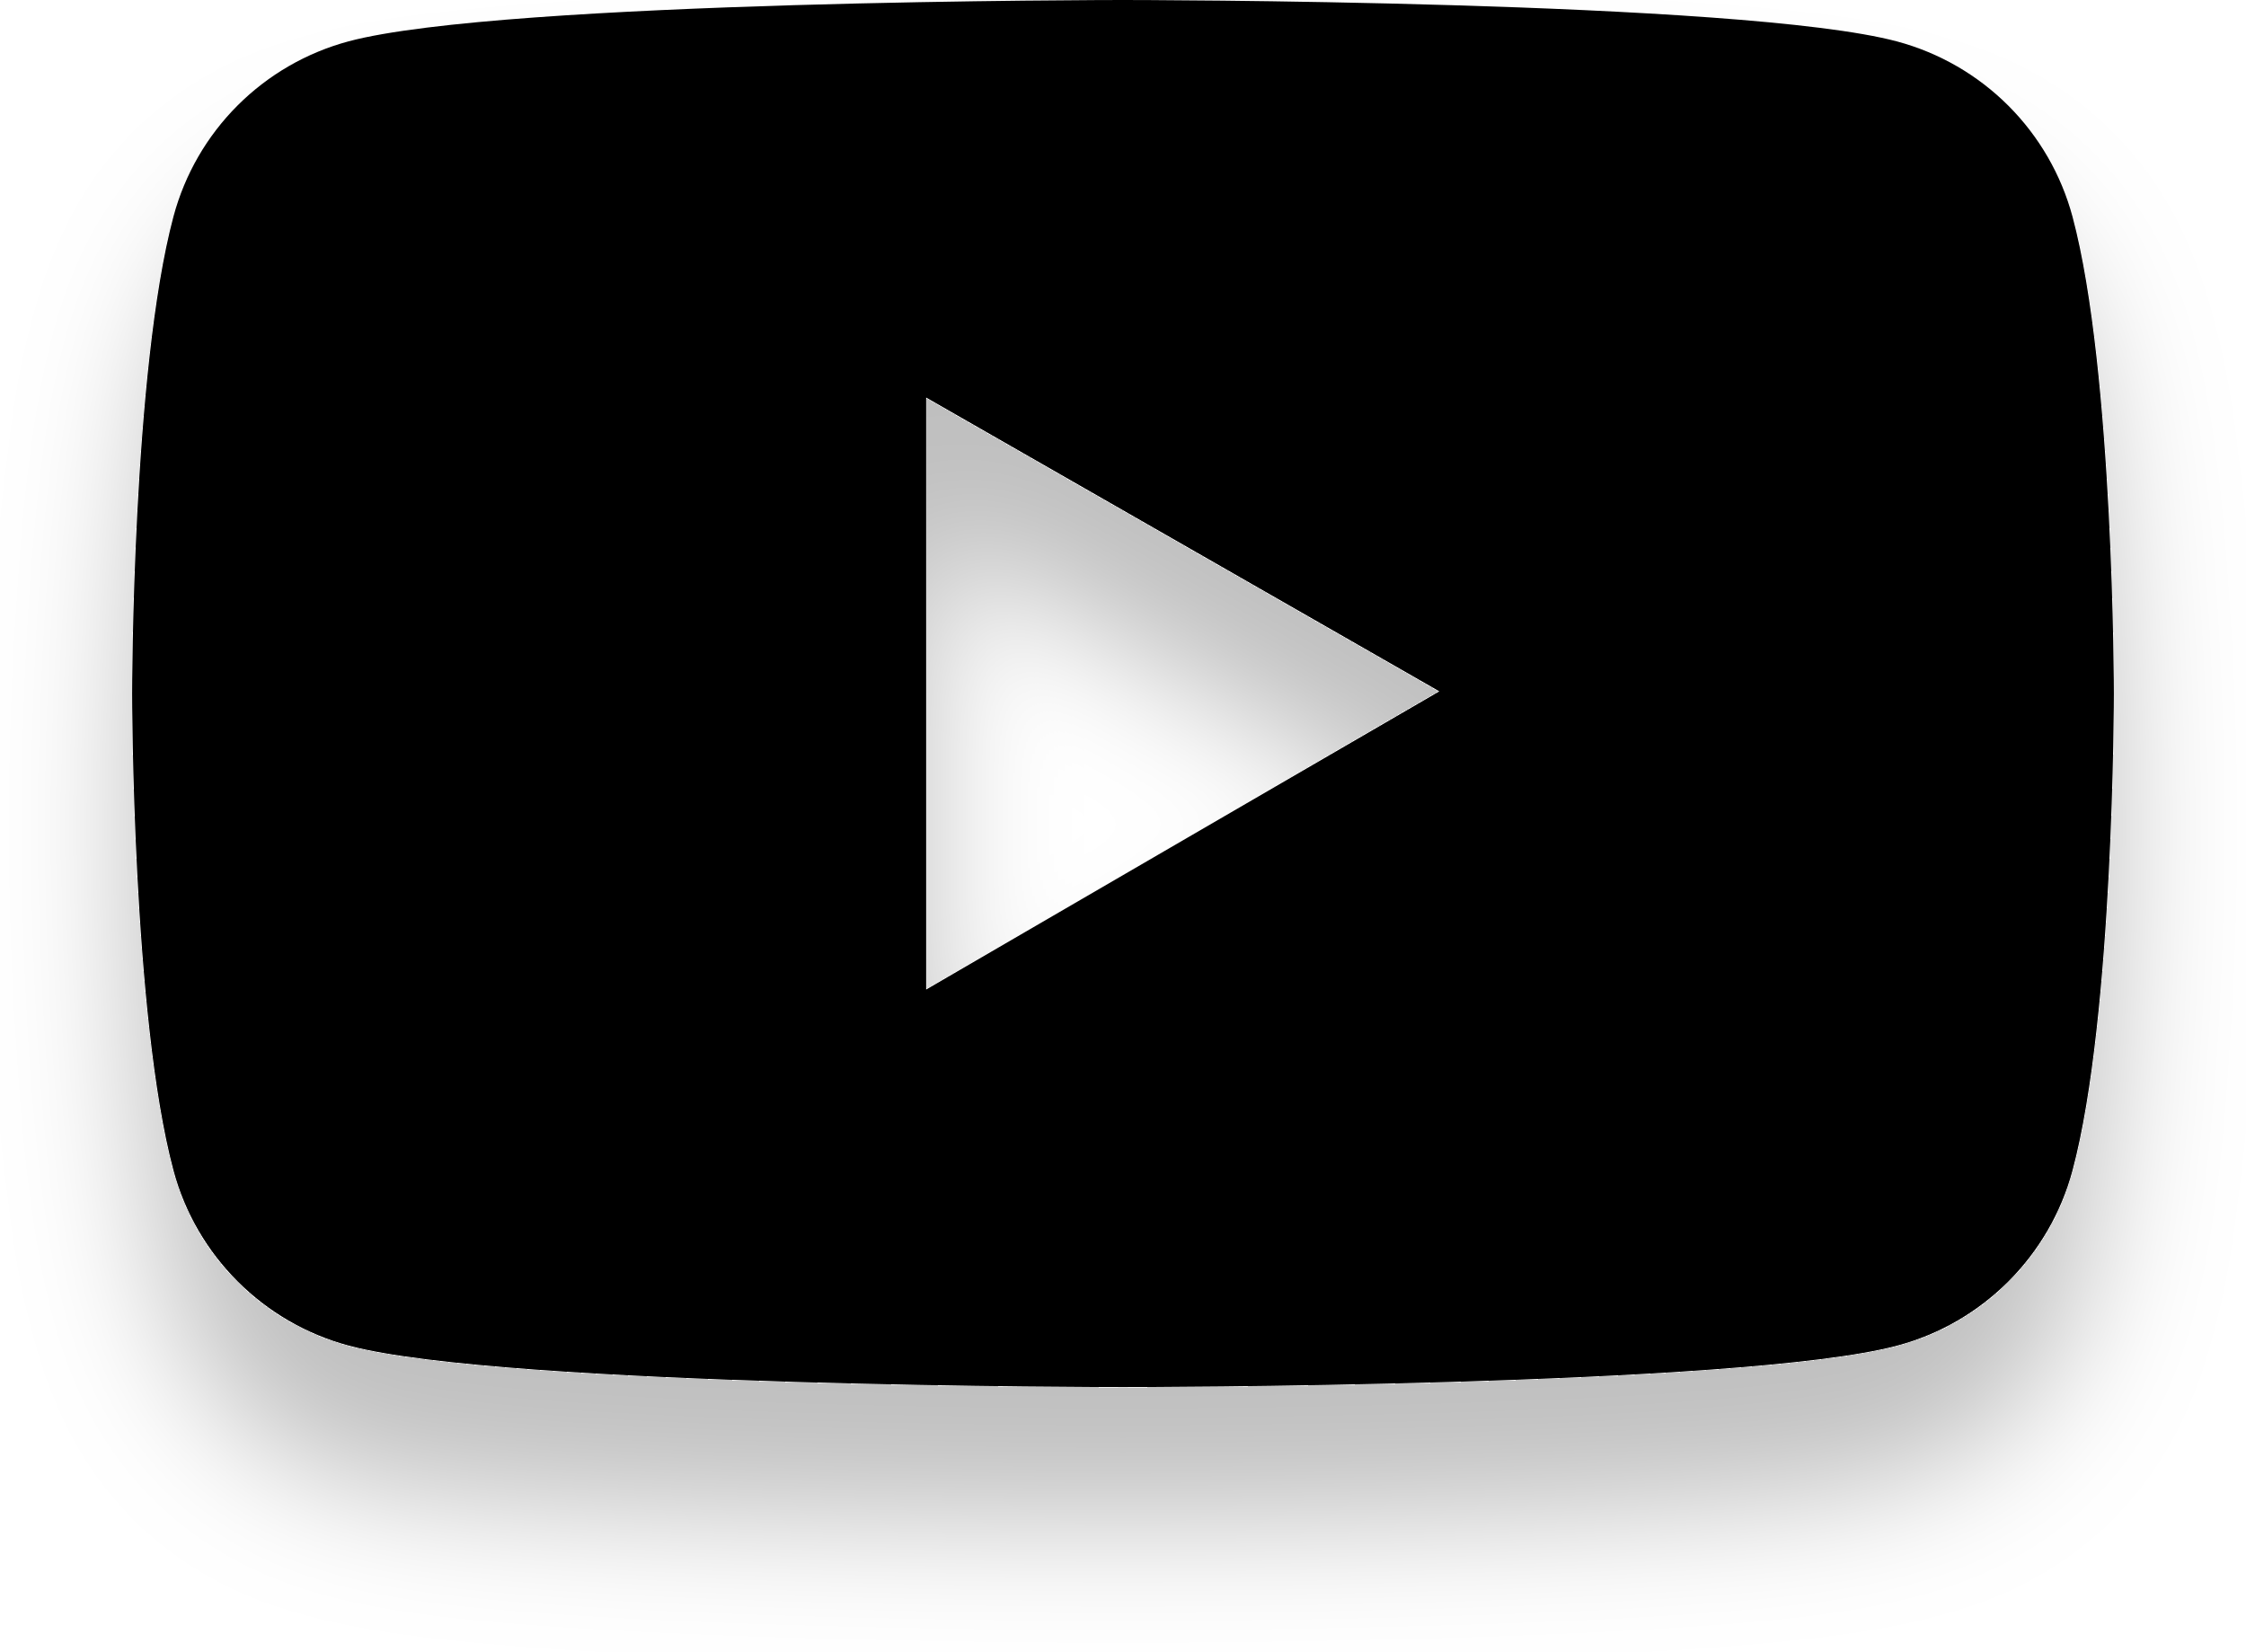
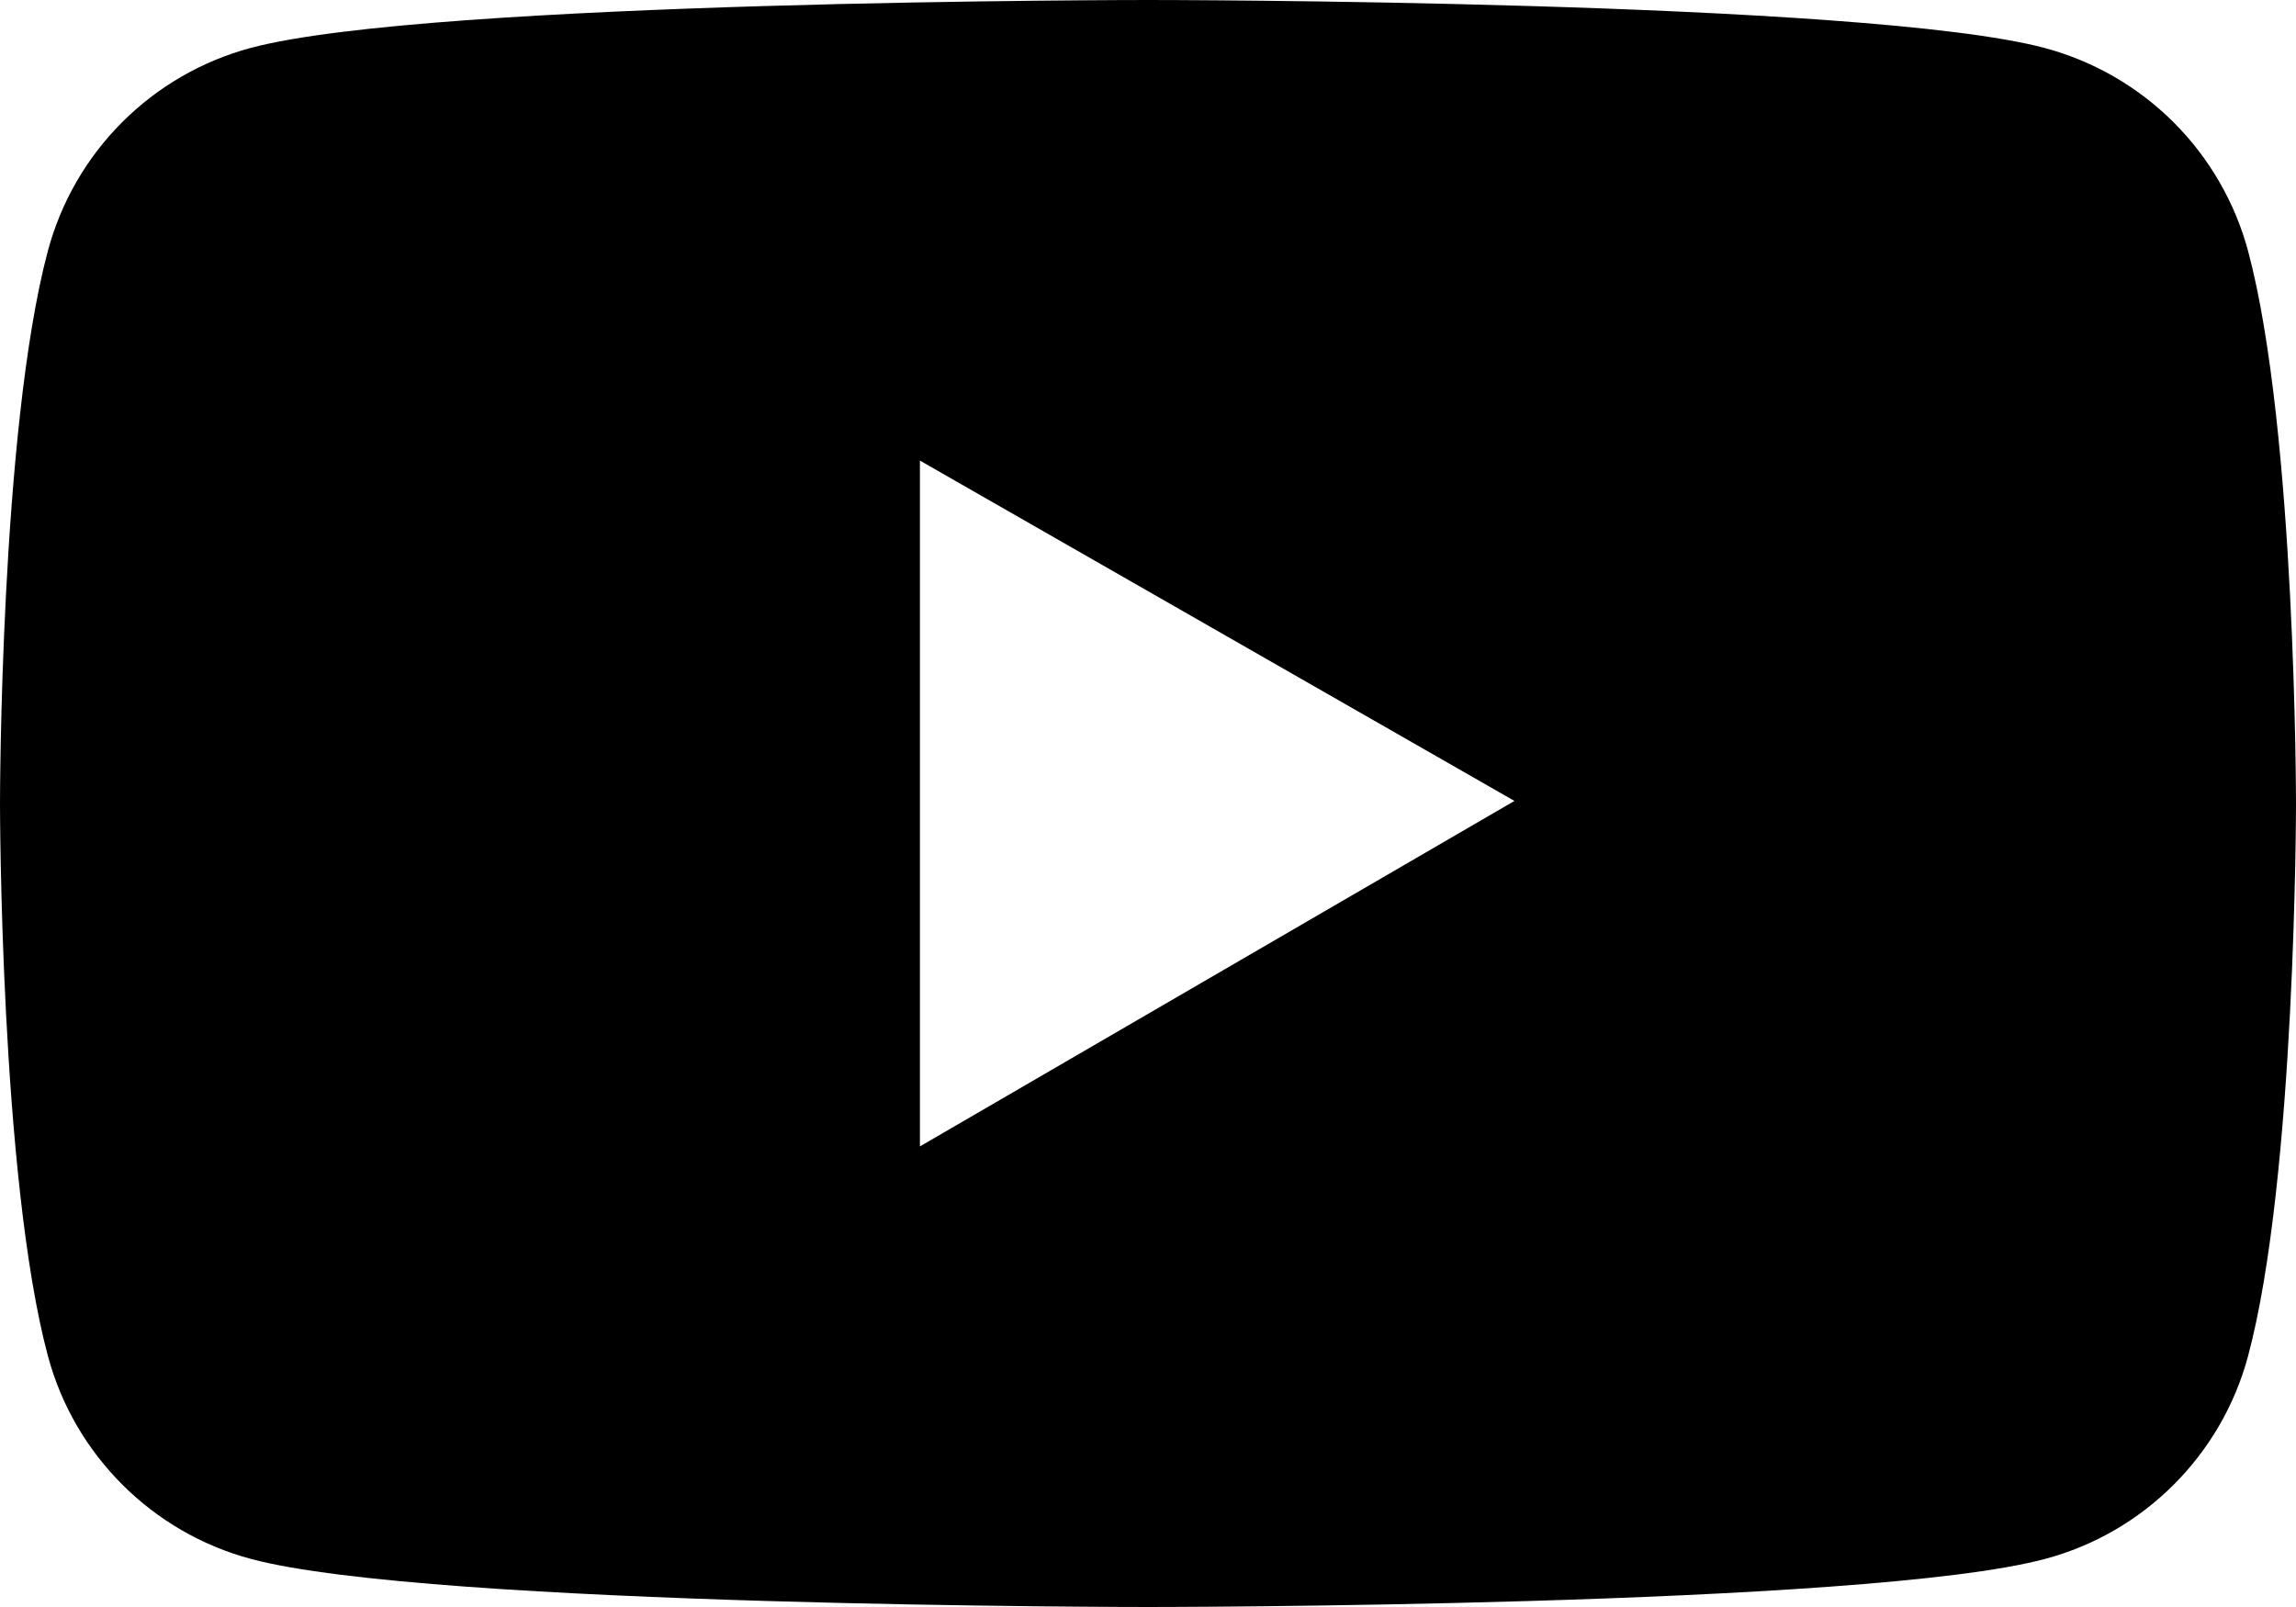
- <svg xmlns="http://www.w3.org/2000/svg" width="68" height="50" viewBox="0 0 68 50" fill="none">
-   <g filter="url(#filter0_d_2_142)">
-     <path d="M62.748 6.561C62.406 5.29 61.736 4.132 60.806 3.201C59.875 2.27 58.716 1.6 57.444 1.257C52.763 2.55123e-07 34 0 34 0C34 0 15.237 -2.55123e-07 10.556 1.251C9.284 1.592 8.124 2.262 7.193 3.193C6.262 4.124 5.593 5.283 5.252 6.554C4 11.236 4 21 4 21C4 21 4 30.764 5.252 35.439C5.942 38.021 7.978 40.054 10.556 40.743C15.237 42 34 42 34 42C34 42 52.763 42 57.444 40.743C60.029 40.054 62.058 38.021 62.748 35.439C64 30.764 64 21 64 21C64 21 64 11.236 62.748 6.561ZM28.04 29.962V12.038L43.576 20.933L28.04 29.962Z" fill="black" />
-   </g>
-   <defs>
-     <filter id="filter0_d_2_142" x="0" y="0" width="68" height="50" filterUnits="userSpaceOnUse" color-interpolation-filters="sRGB">
-       <feFlood flood-opacity="0" result="BackgroundImageFix" />
-       <feColorMatrix in="SourceAlpha" type="matrix" values="0 0 0 0 0 0 0 0 0 0 0 0 0 0 0 0 0 0 127 0" result="hardAlpha" />
-       <feOffset dy="4" />
-       <feGaussianBlur stdDeviation="2" />
-       <feComposite in2="hardAlpha" operator="out" />
-       <feColorMatrix type="matrix" values="0 0 0 0 0 0 0 0 0 0 0 0 0 0 0 0 0 0 0.25 0" />
-       <feBlend mode="normal" in2="BackgroundImageFix" result="effect1_dropShadow_2_142" />
-       <feBlend mode="normal" in="SourceGraphic" in2="effect1_dropShadow_2_142" result="shape" />
-     </filter>
-   </defs>
+ <svg xmlns="http://www.w3.org/2000/svg" width="60" height="42" viewBox="0 0 60 42" fill="none">
+   <path d="M58.748 6.561C58.406 5.29 57.736 4.132 56.806 3.201C55.875 2.27 54.716 1.6 53.444 1.257C48.763 2.55123e-07 30 0 30 0C30 0 11.237 -2.55123e-07 6.556 1.251C5.284 1.592 4.124 2.262 3.193 3.193C2.262 4.124 1.593 5.283 1.252 6.554C-2.55448e-07 11.236 0 21 0 21C0 21 -2.55448e-07 30.764 1.252 35.439C1.942 38.021 3.978 40.054 6.556 40.743C11.237 42 30 42 30 42C30 42 48.763 42 53.444 40.743C56.029 40.054 58.058 38.021 58.748 35.439C60 30.764 60 21 60 21C60 21 60 11.236 58.748 6.561ZM24.04 29.962V12.038L39.576 20.933L24.04 29.962Z" fill="black" />
</svg>
